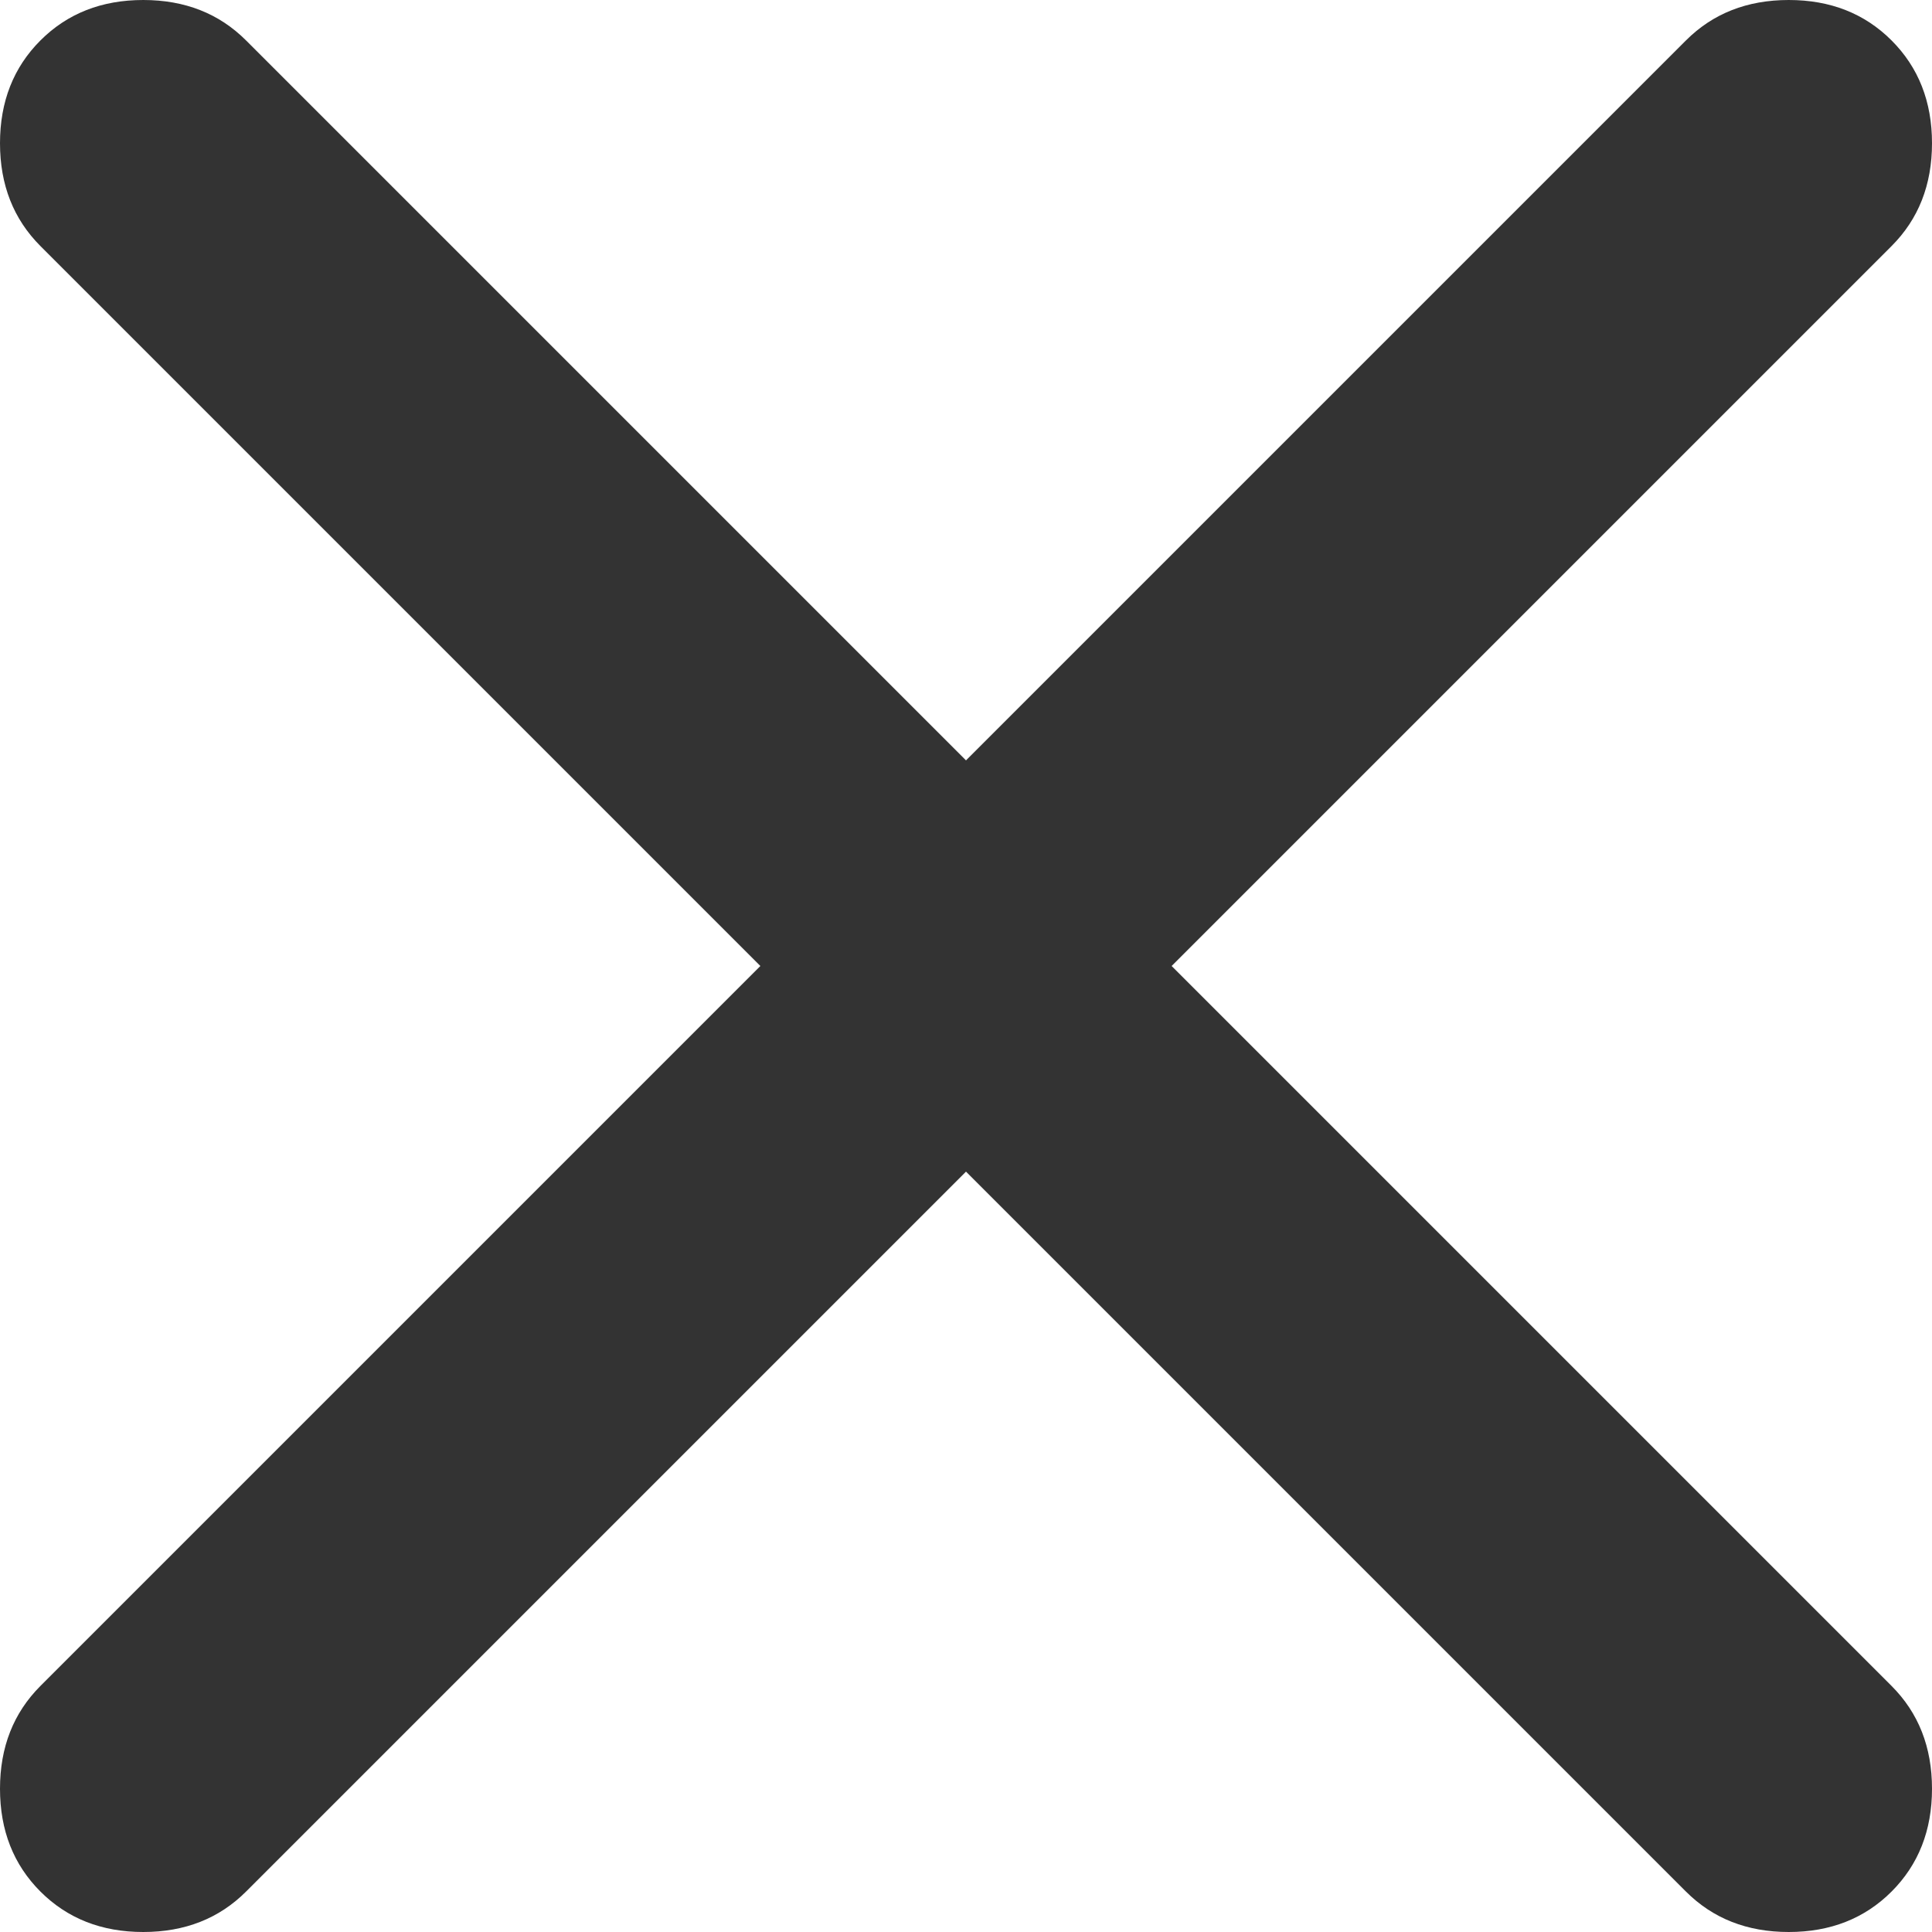
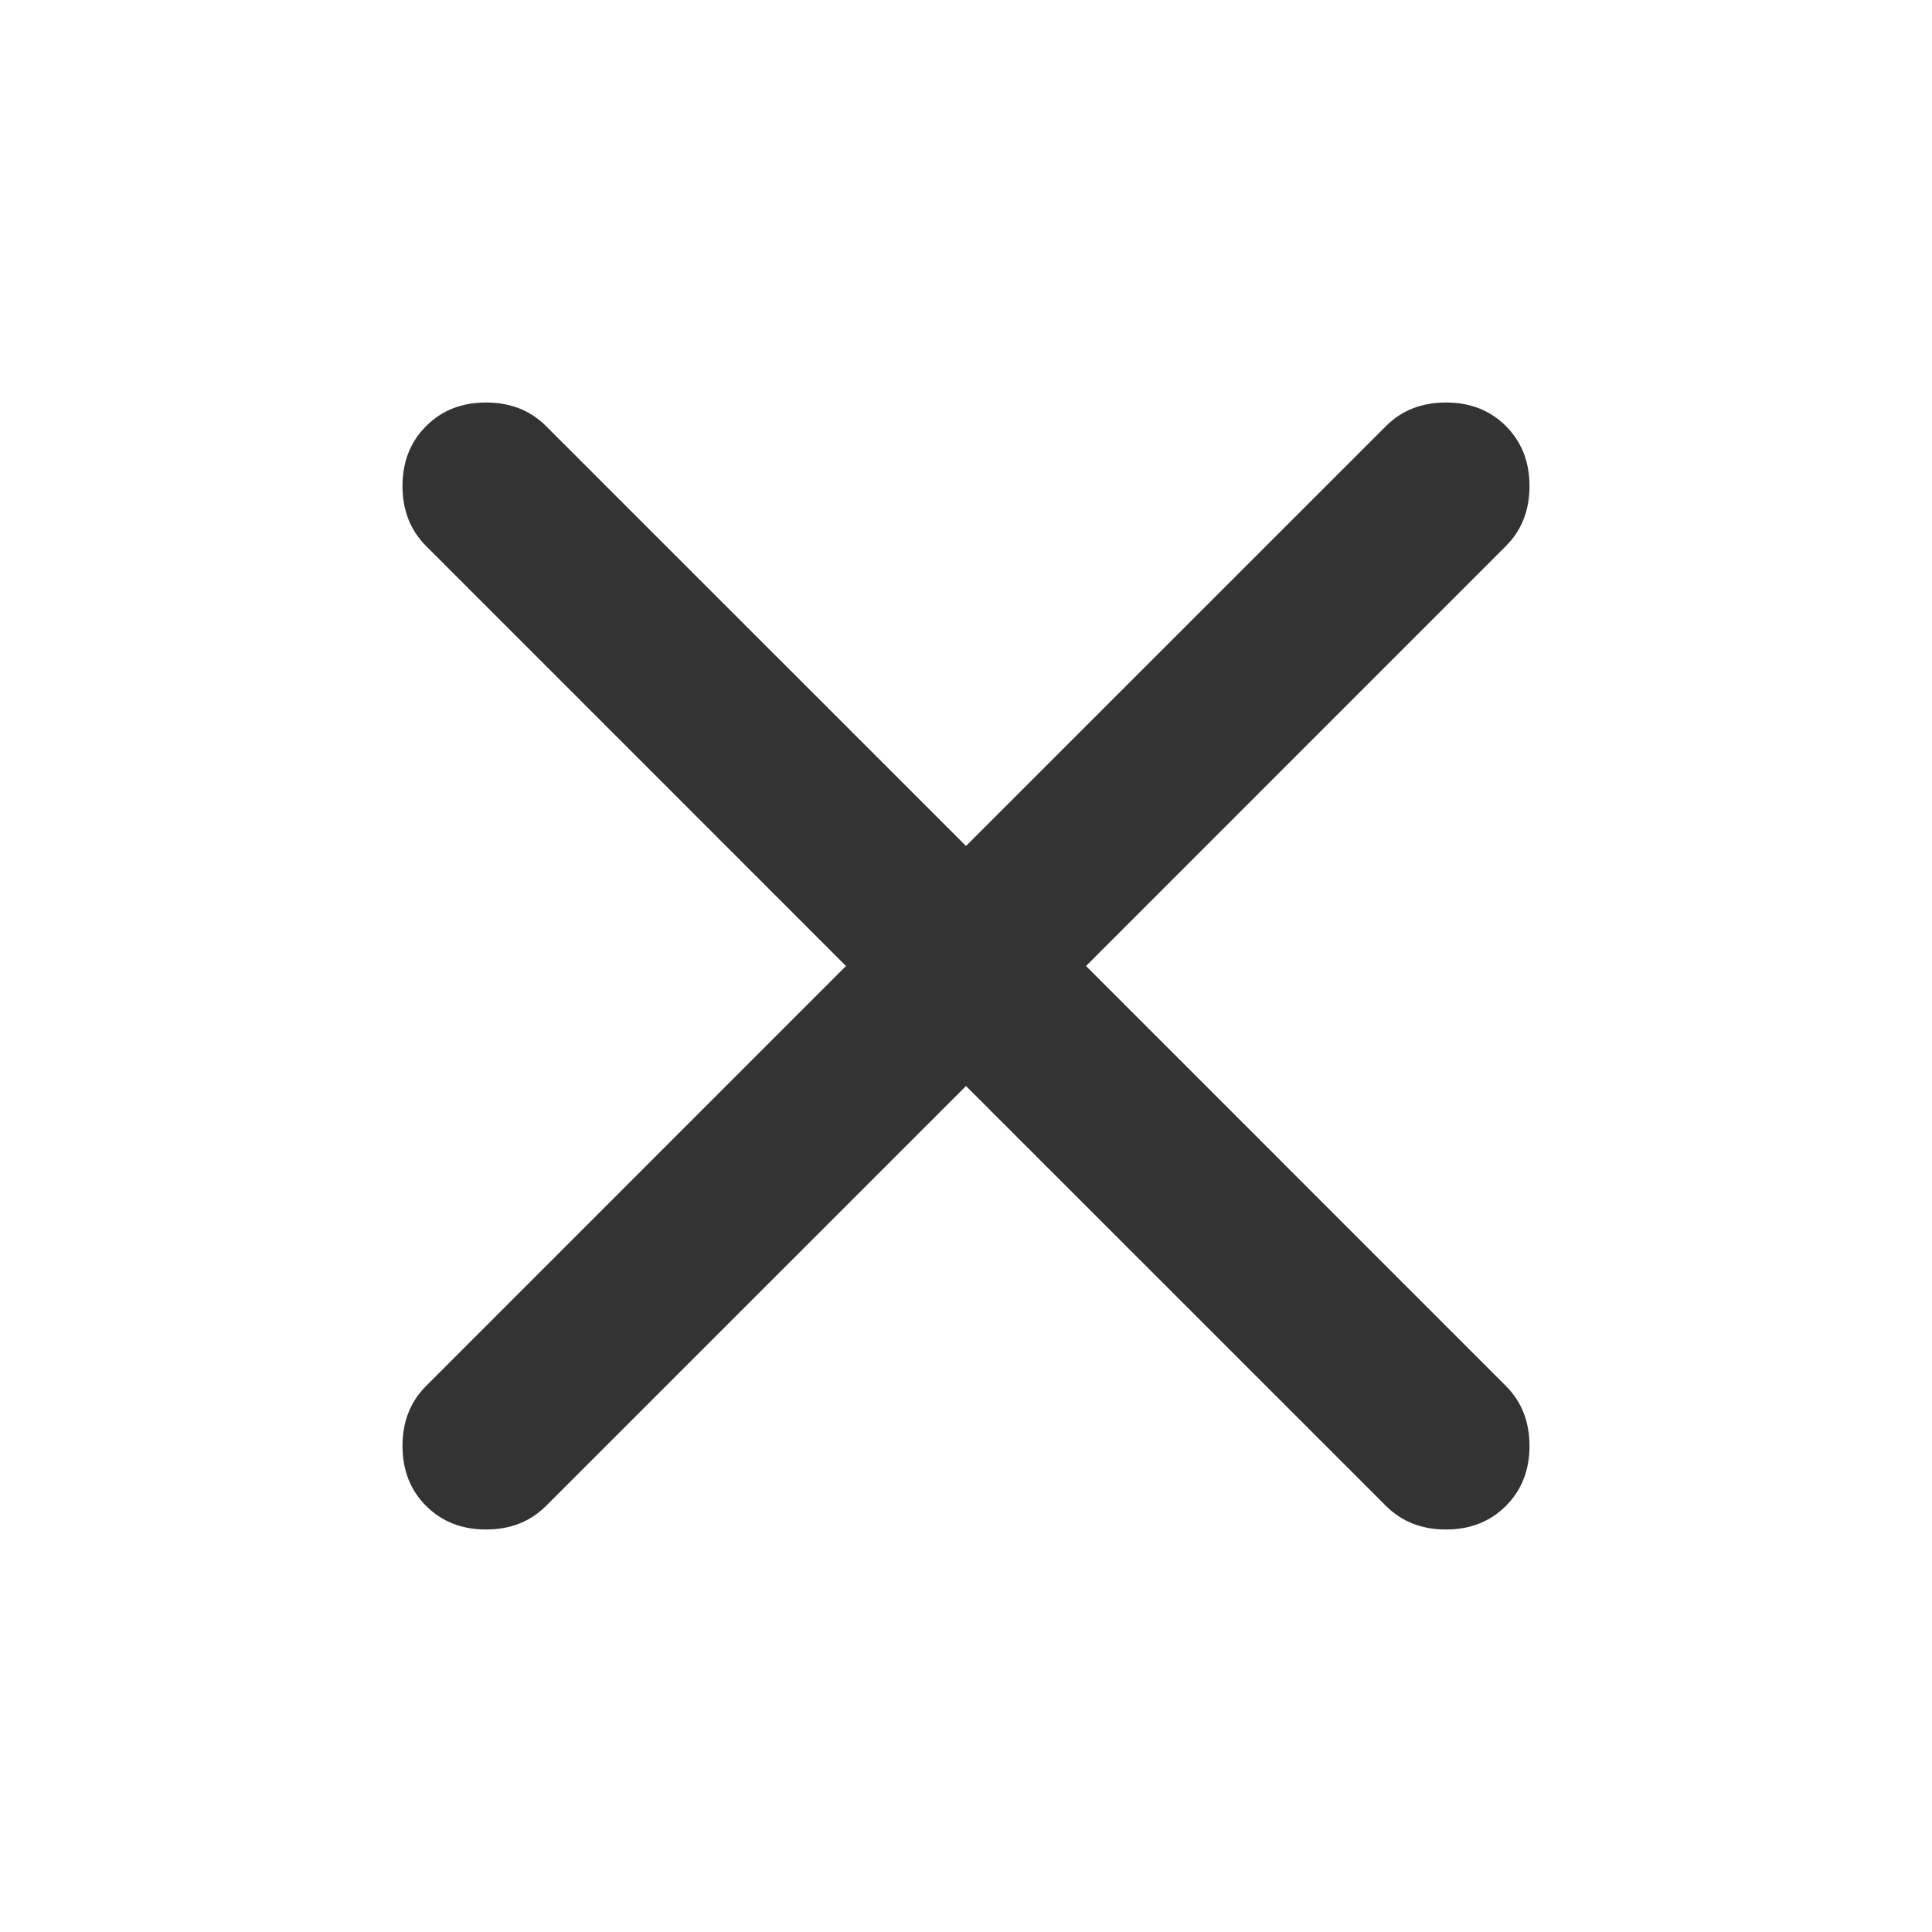
- <svg xmlns="http://www.w3.org/2000/svg" width="14" height="14" viewBox="0 0 14 14" fill="none">
-   <path d="M7 8.49L1.783 13.707C1.588 13.902 1.34 14 1.038 14C0.736 14 0.488 13.902 0.293 13.707C0.098 13.512 0 13.264 0 12.962C0 12.66 0.098 12.412 0.293 12.217L5.51 7L0.293 1.783C0.098 1.588 0 1.34 0 1.038C0 0.736 0.098 0.488 0.293 0.293C0.488 0.098 0.736 0 1.038 0C1.34 0 1.588 0.098 1.783 0.293L7 5.51L12.217 0.293C12.412 0.098 12.66 0 12.962 0C13.264 0 13.512 0.098 13.707 0.293C13.902 0.488 14 0.736 14 1.038C14 1.34 13.902 1.588 13.707 1.783L8.49 7L13.707 12.217C13.902 12.412 14 12.66 14 12.962C14 13.264 13.902 13.512 13.707 13.707C13.512 13.902 13.264 14 12.962 14C12.66 14 12.412 13.902 12.217 13.707L7 8.49Z" fill="#333333" />
+ <svg xmlns="http://www.w3.org/2000/svg" width="24" height="24" viewBox="0 0 24 24" fill="none">
+   <path d="M12 13.491L6.783 18.707C6.588 18.902 6.34 19 6.038 19C5.736 19 5.488 18.902 5.293 18.707C5.098 18.512 5 18.264 5 17.962C5 17.66 5.098 17.412 5.293 17.217L10.509 12L5.293 6.783C5.098 6.588 5 6.34 5 6.038C5 5.736 5.098 5.488 5.293 5.293C5.488 5.098 5.736 5 6.038 5C6.34 5 6.588 5.098 6.783 5.293L12 10.509L17.217 5.293C17.412 5.098 17.66 5 17.962 5C18.264 5 18.512 5.098 18.707 5.293C18.902 5.488 19 5.736 19 6.038C19 6.34 18.902 6.588 18.707 6.783L13.491 12L18.707 17.217C18.902 17.412 19 17.66 19 17.962C19 18.264 18.902 18.512 18.707 18.707C18.512 18.902 18.264 19 17.962 19C17.66 19 17.412 18.902 17.217 18.707L12 13.491Z" fill="#333333" />
</svg>
